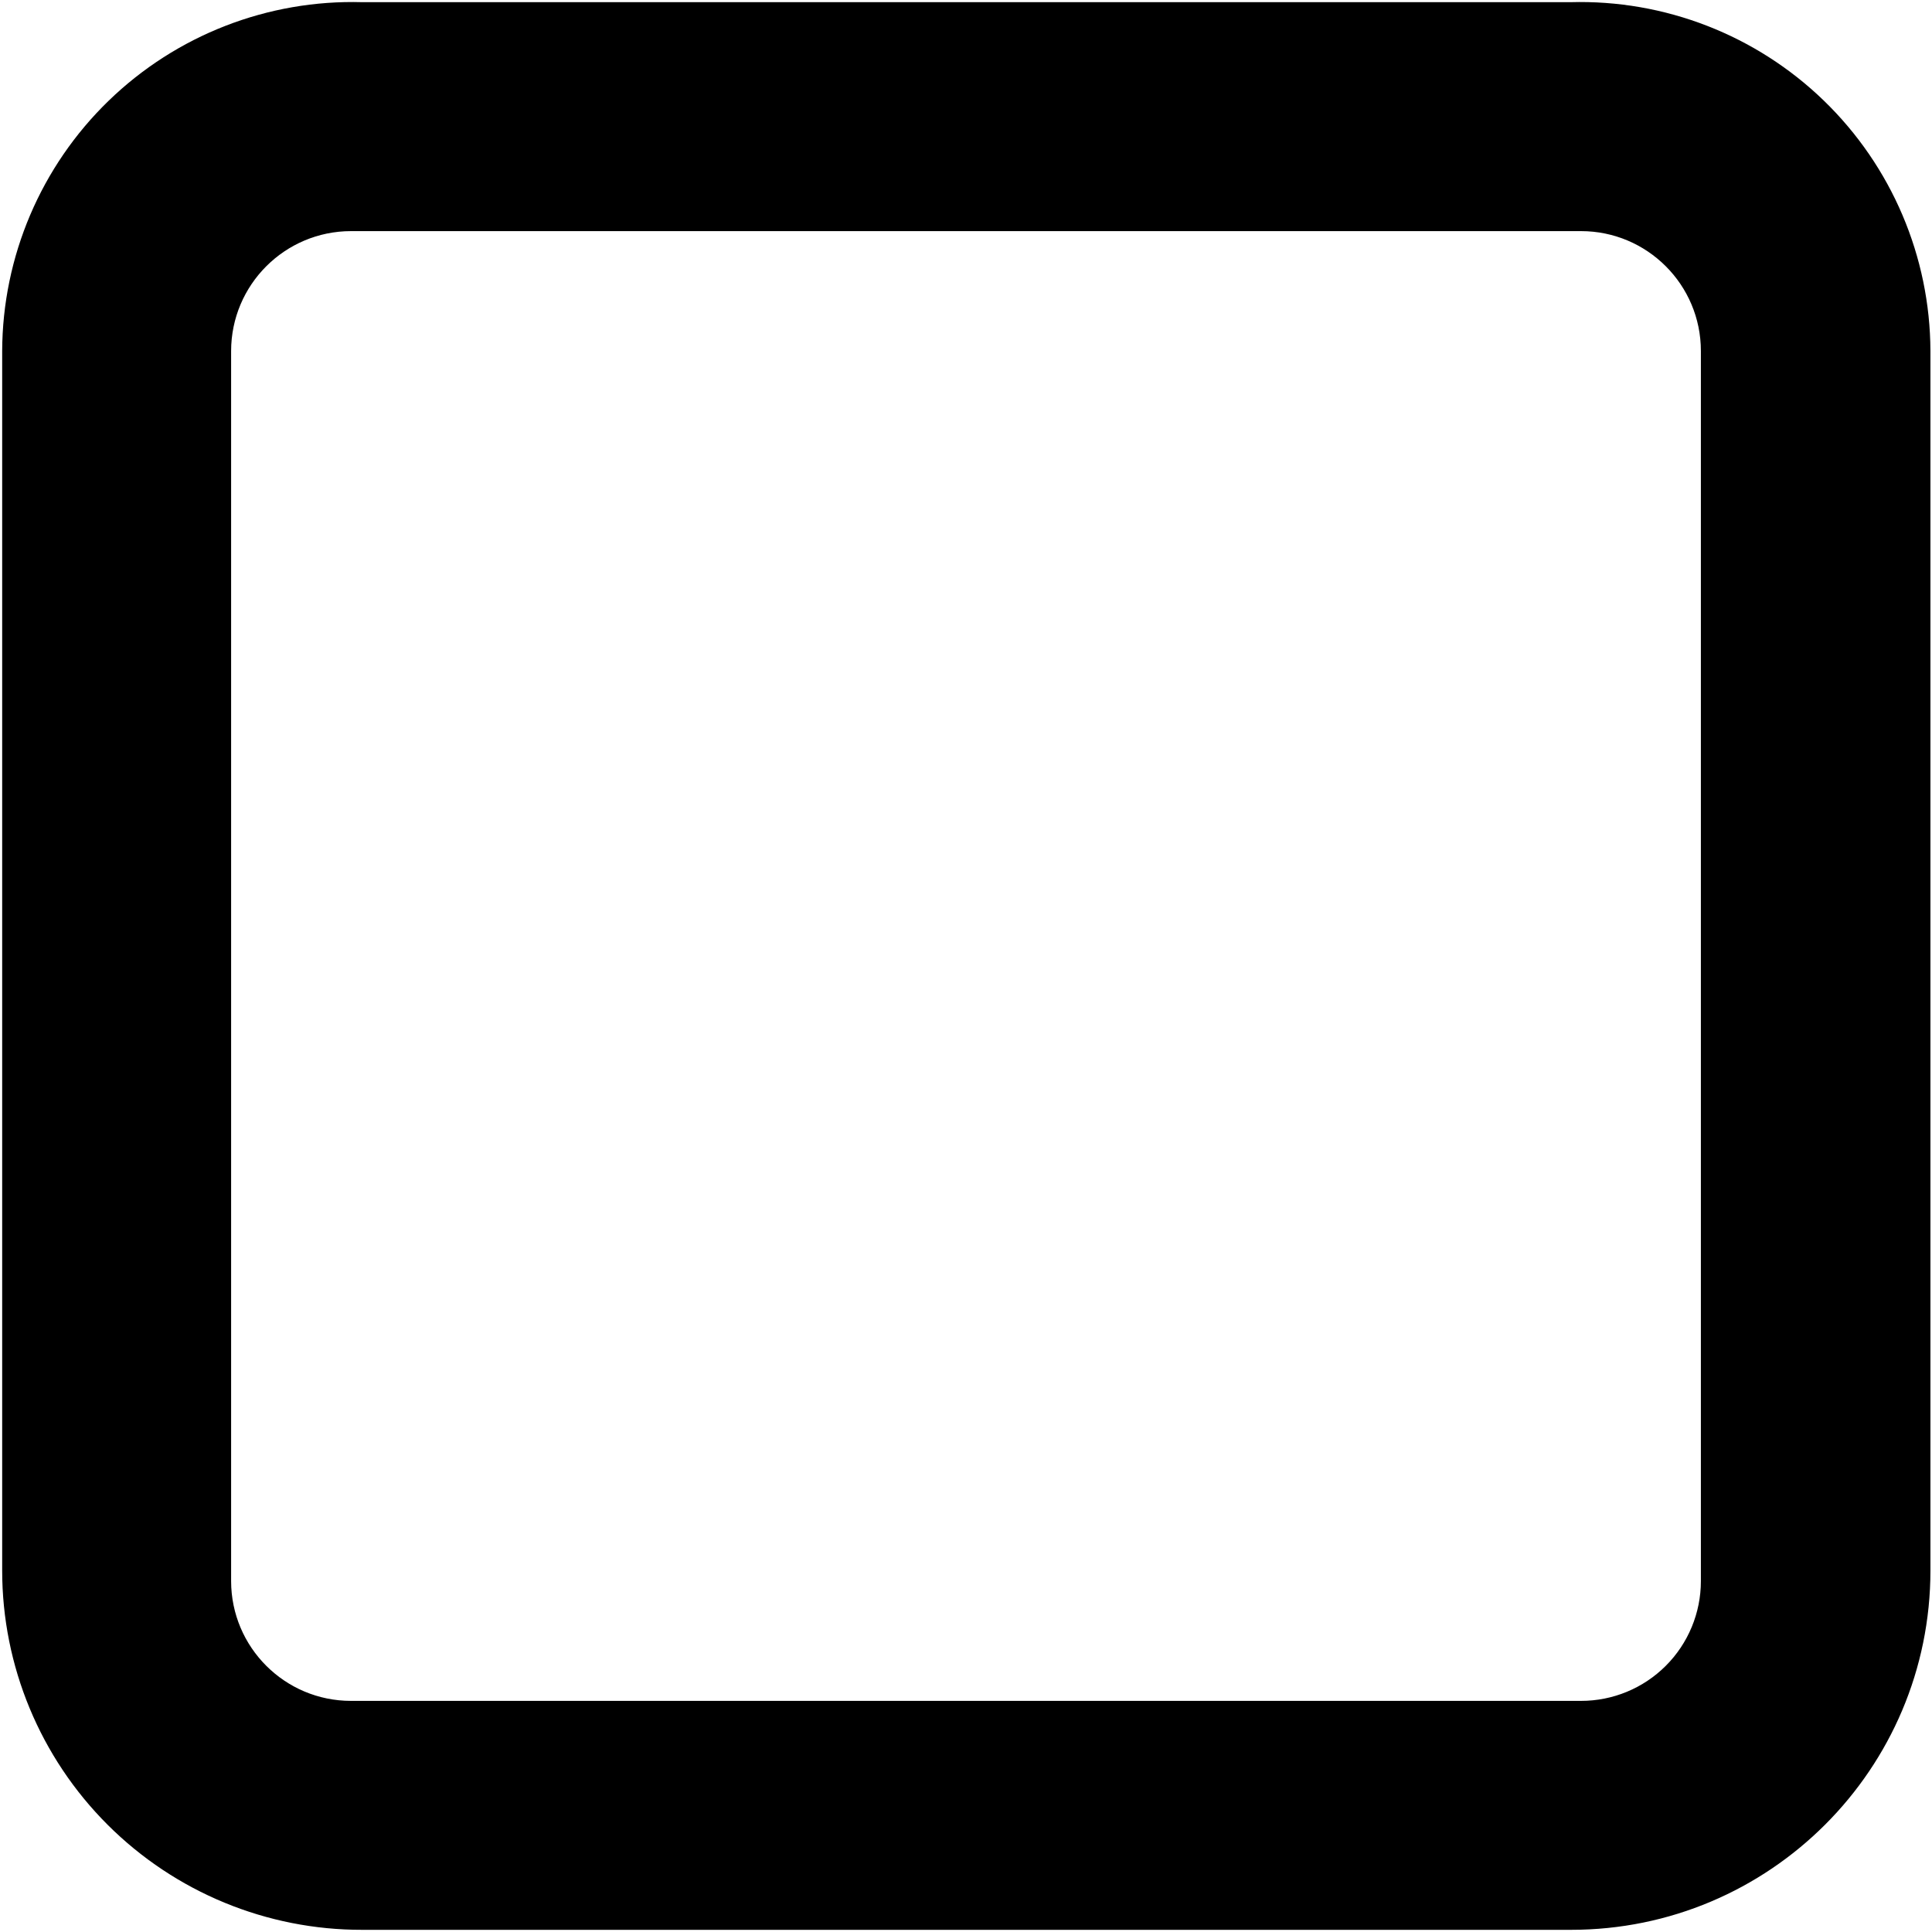
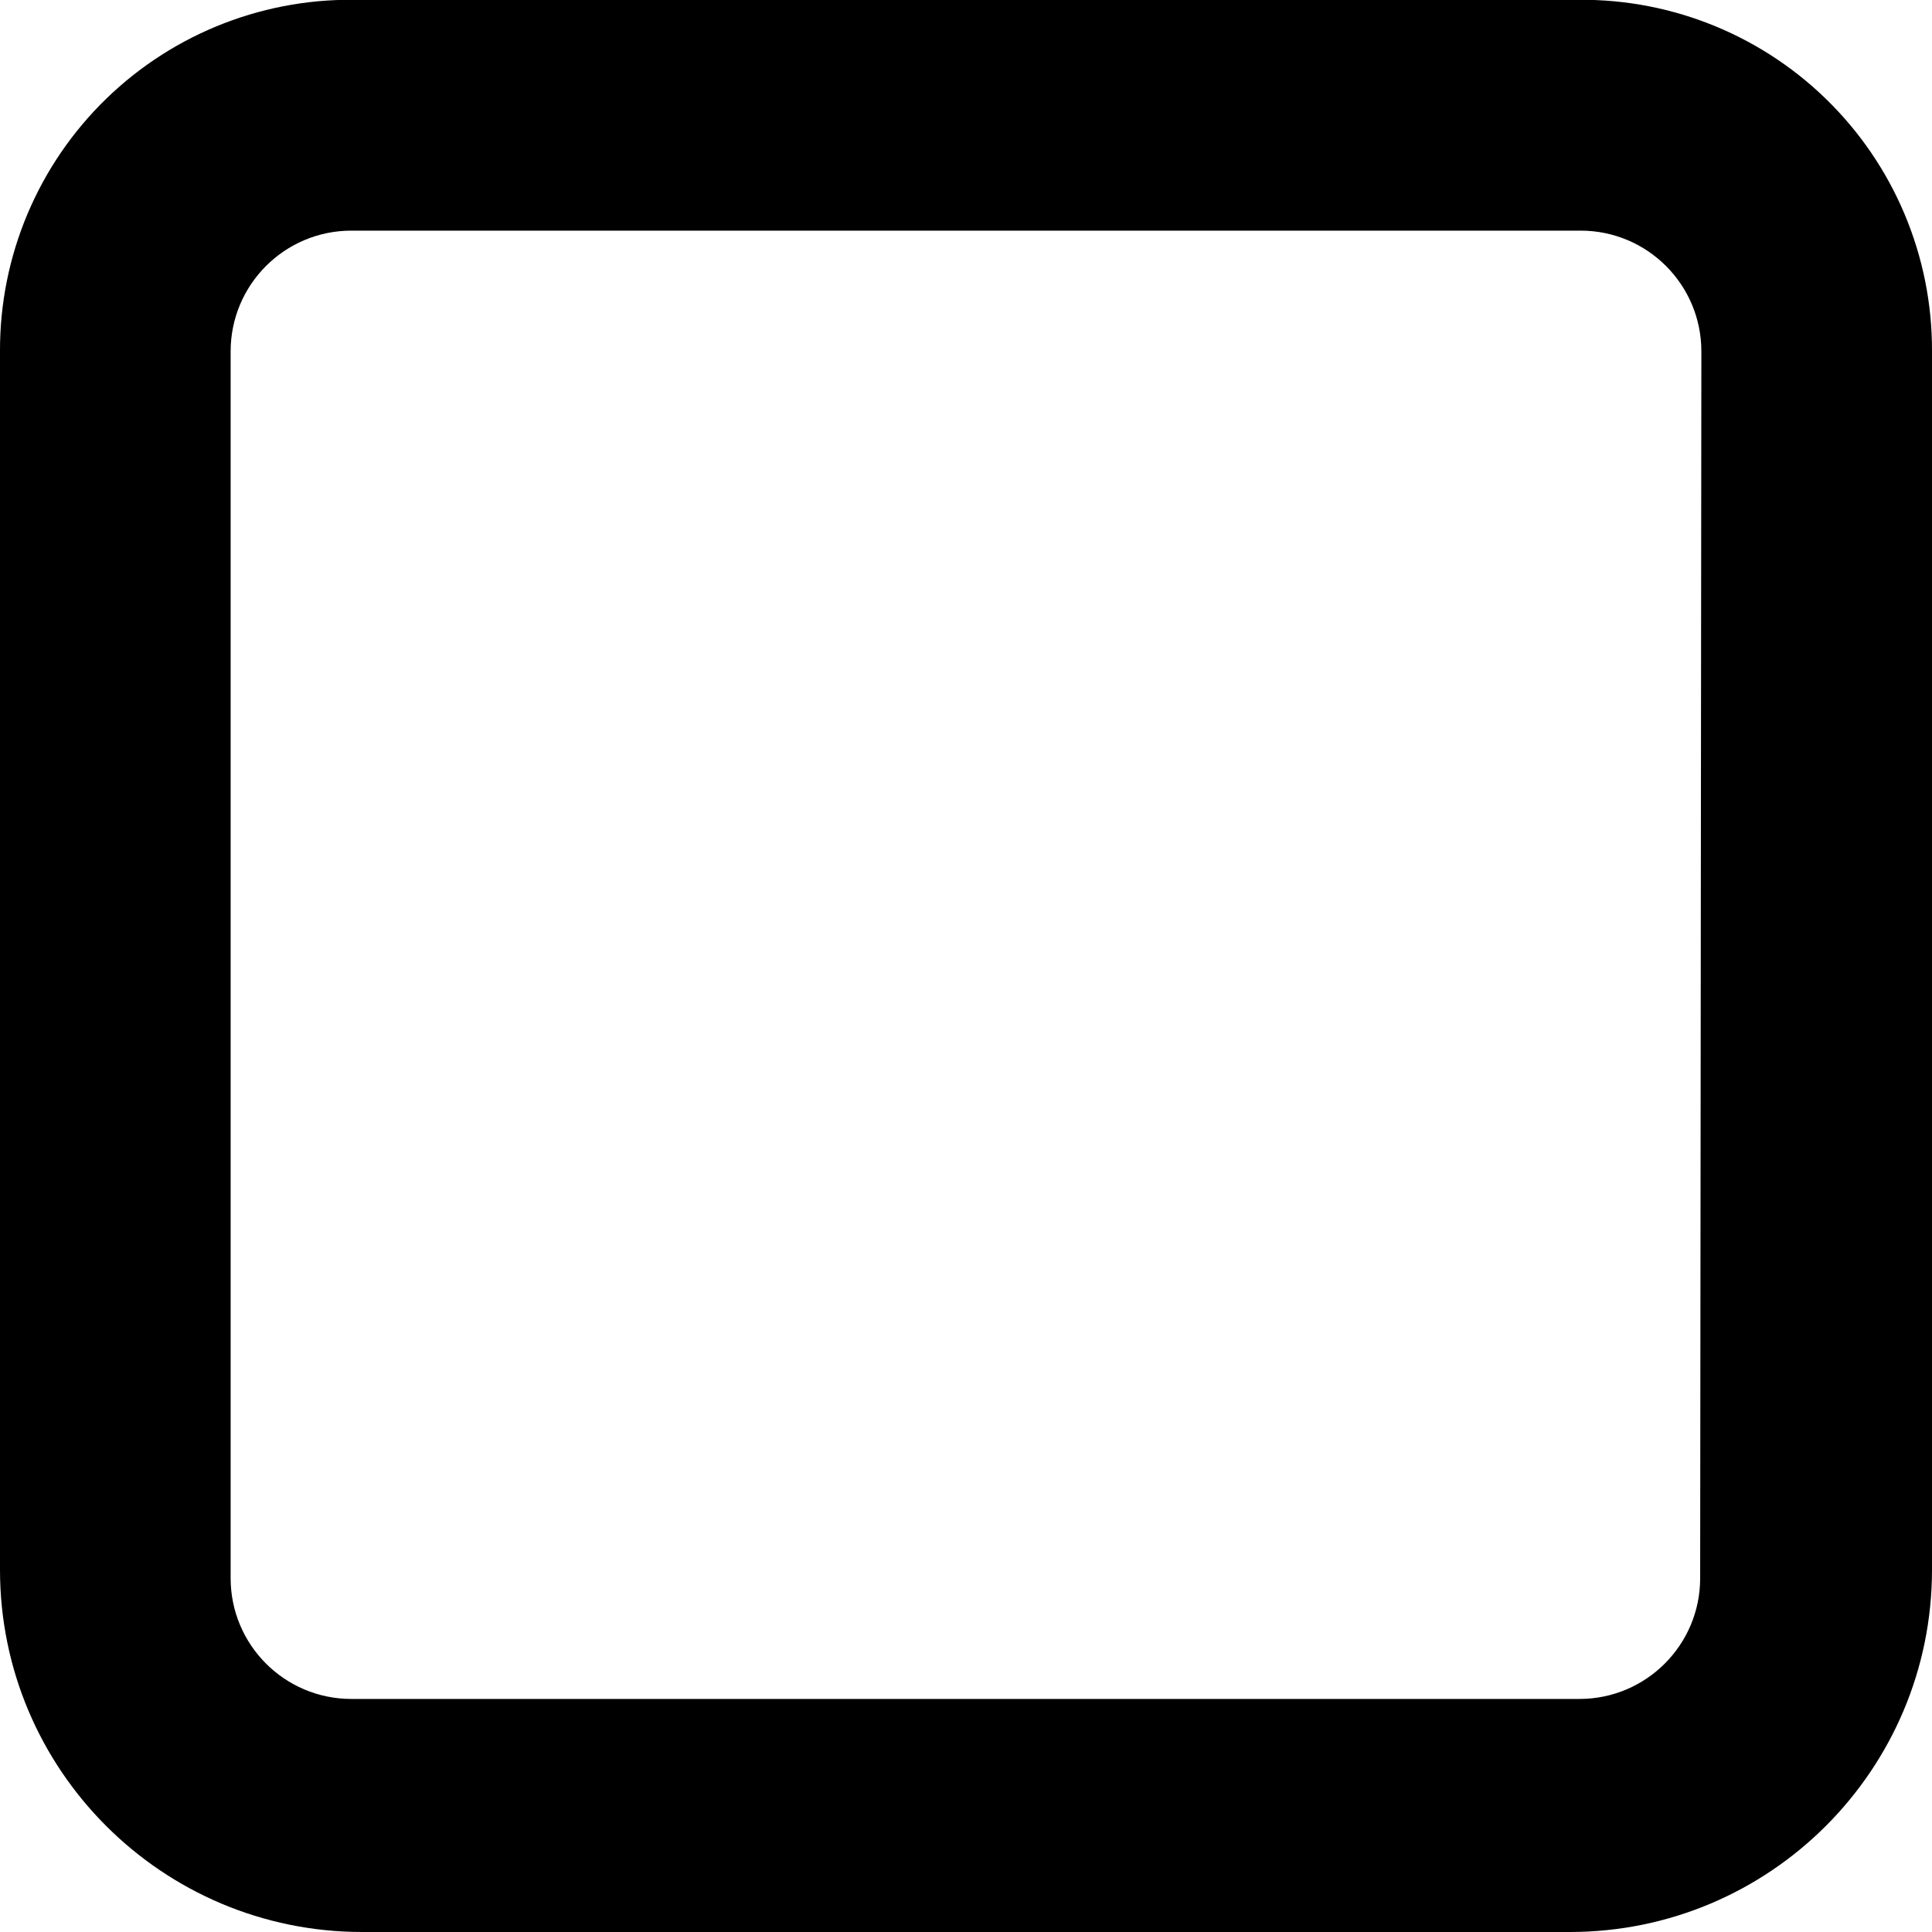
<svg xmlns="http://www.w3.org/2000/svg" viewBox="0 0 16 16">
  <g id="Layer_1" data-name="Layer 1">
-     <path d="M13.005.018H3A2.9,2.9,0,0,0,.018,2.907v10.1A2.976,2.976,0,0,0,3,15.982h10.01a2.976,2.976,0,0,0,2.977-2.976V2.907A2.9,2.9,0,0,0,13.005.018Zm1.081,13.076a.992.992,0,0,1-.993.992H2.907a.993.993,0,0,1-.993-.992V2.907a.994.994,0,0,1,.993-.993H13.093a.993.993,0,0,1,.993.993Z" fill-rule="evenodd" />
+     <path d="M13,0H3A2.9,2.9,0,0,0,0,2.91V13a3,3,0,0,0,3,3H13a3,3,0,0,0,3-3V2.91A2.9,2.9,0,0,0,13,0Zm1.08,13.07a1,1,0,0,1-1,1H2.91a1,1,0,0,1-1-1V2.91a1,1,0,0,1,1-1H13.09a1,1,0,0,1,1,1Z" fill-rule="evenodd" />
  </g>
</svg>
